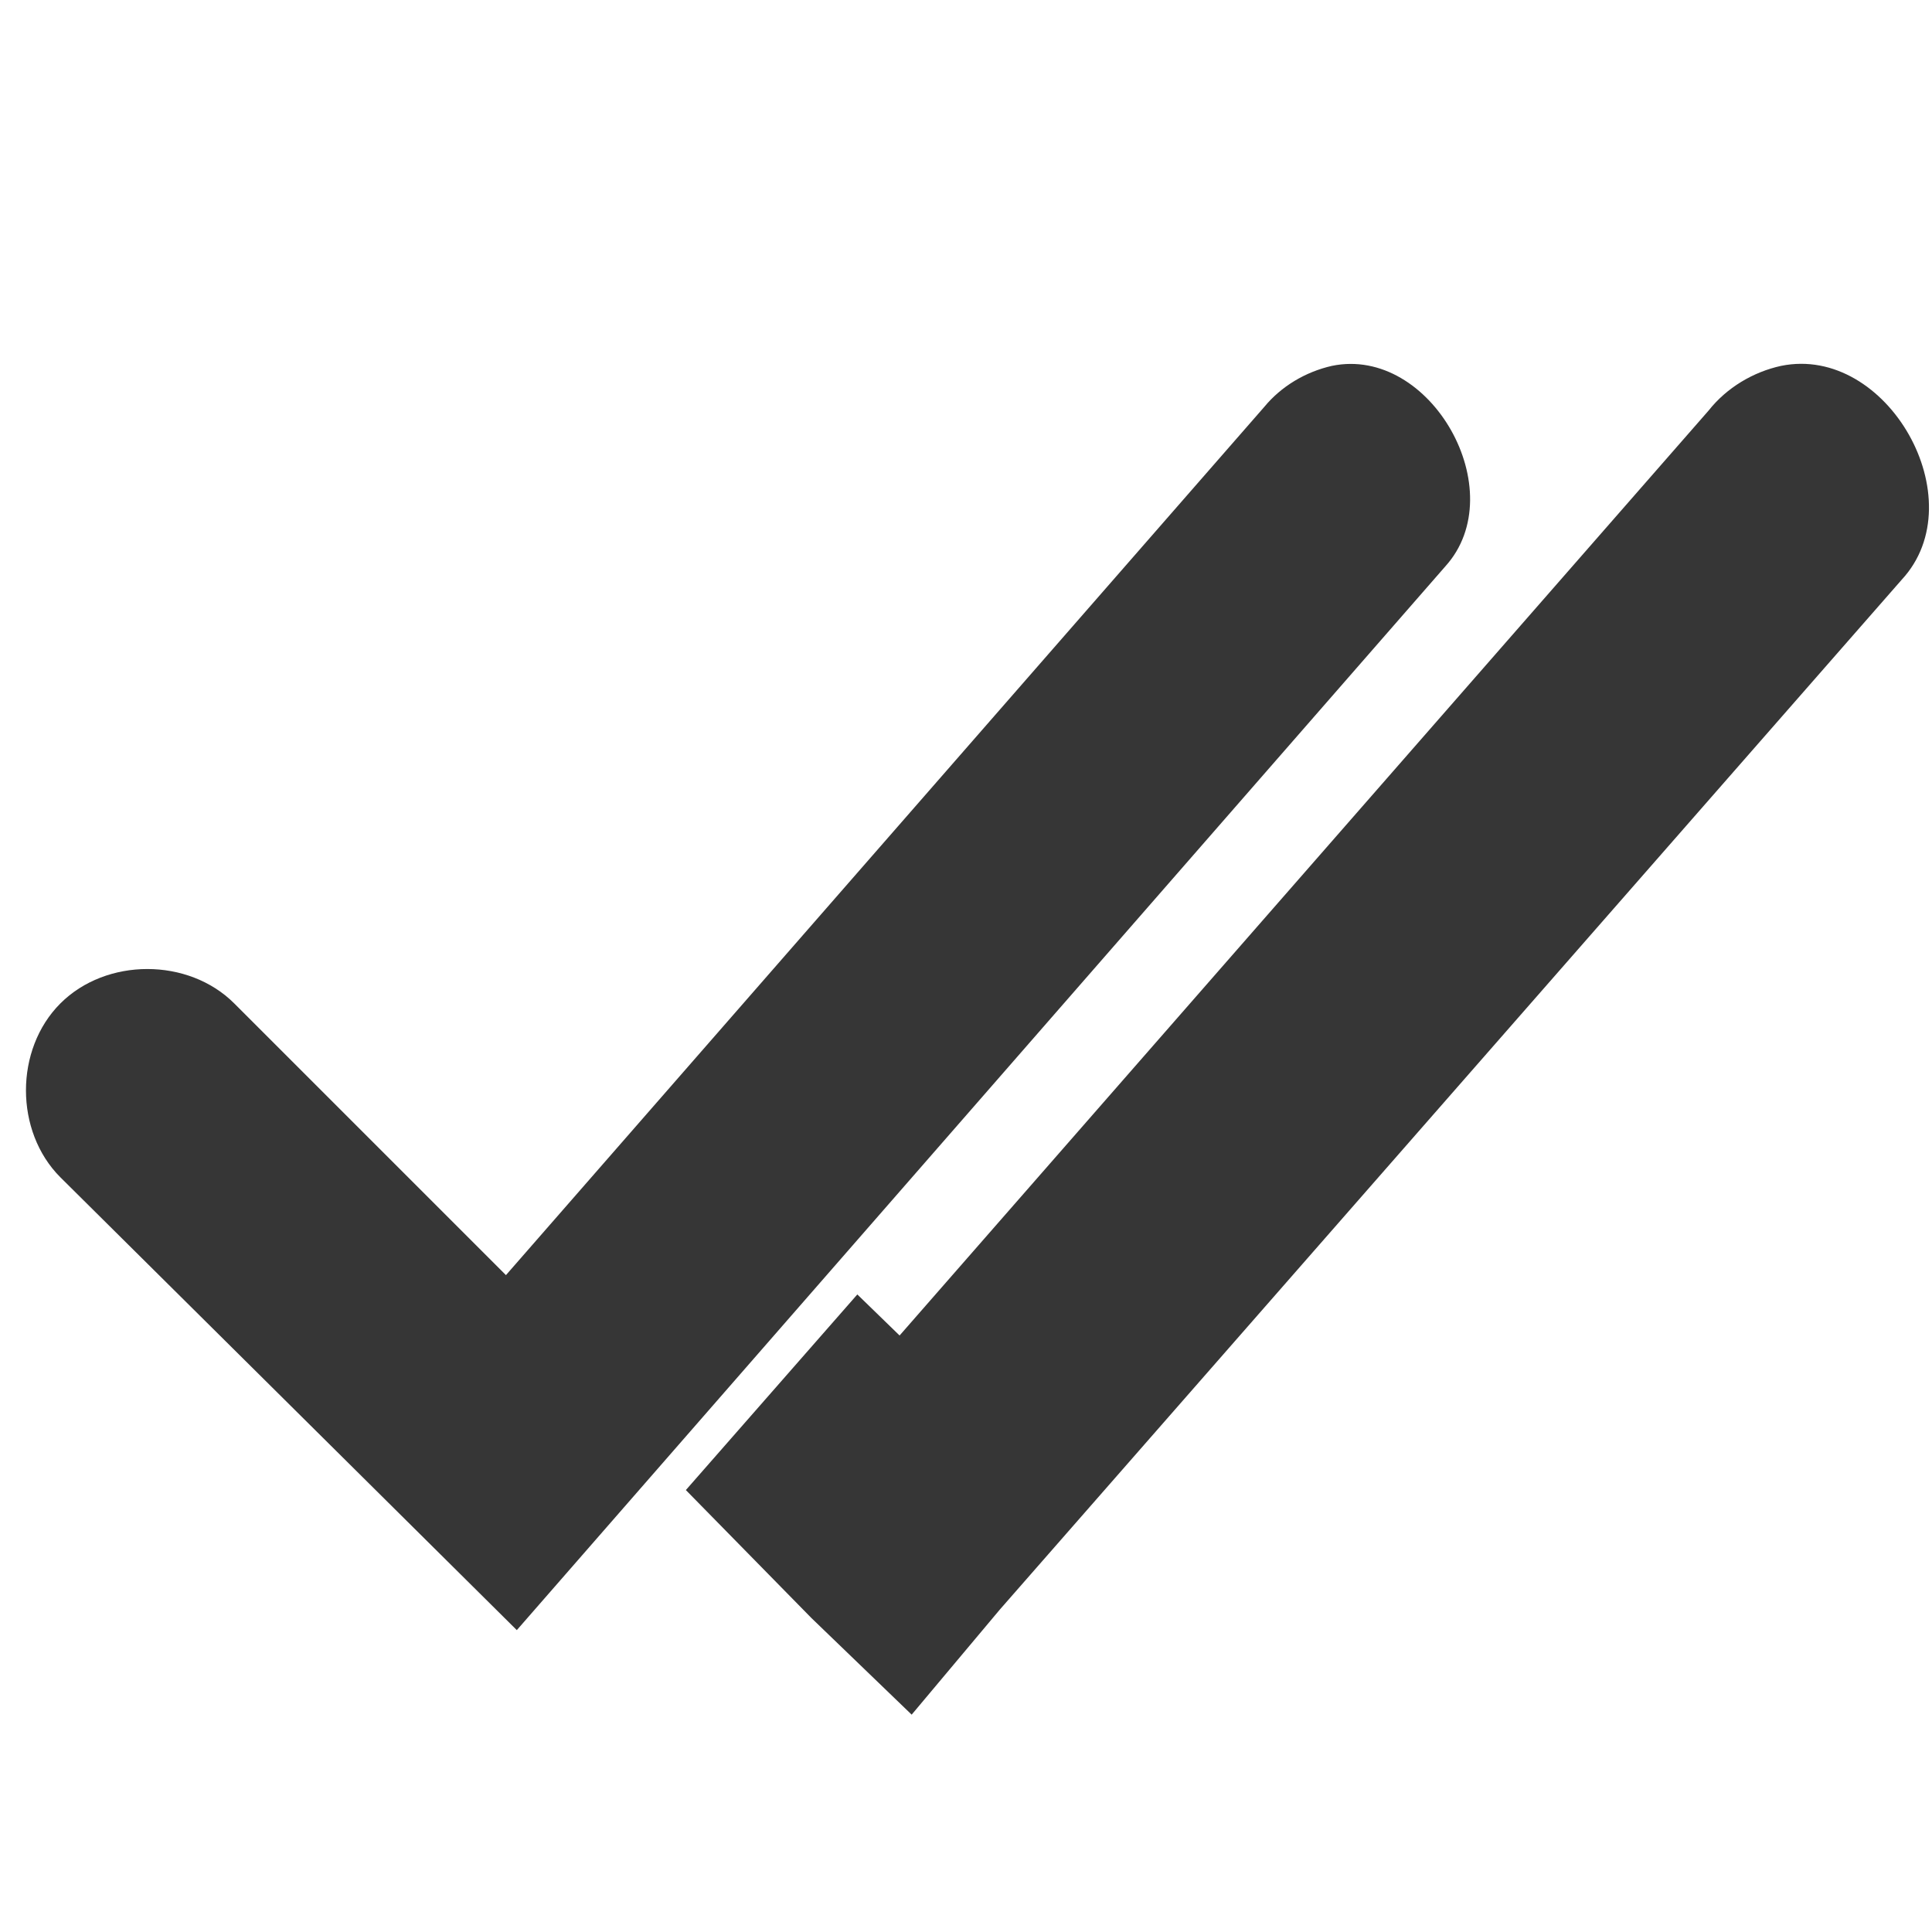
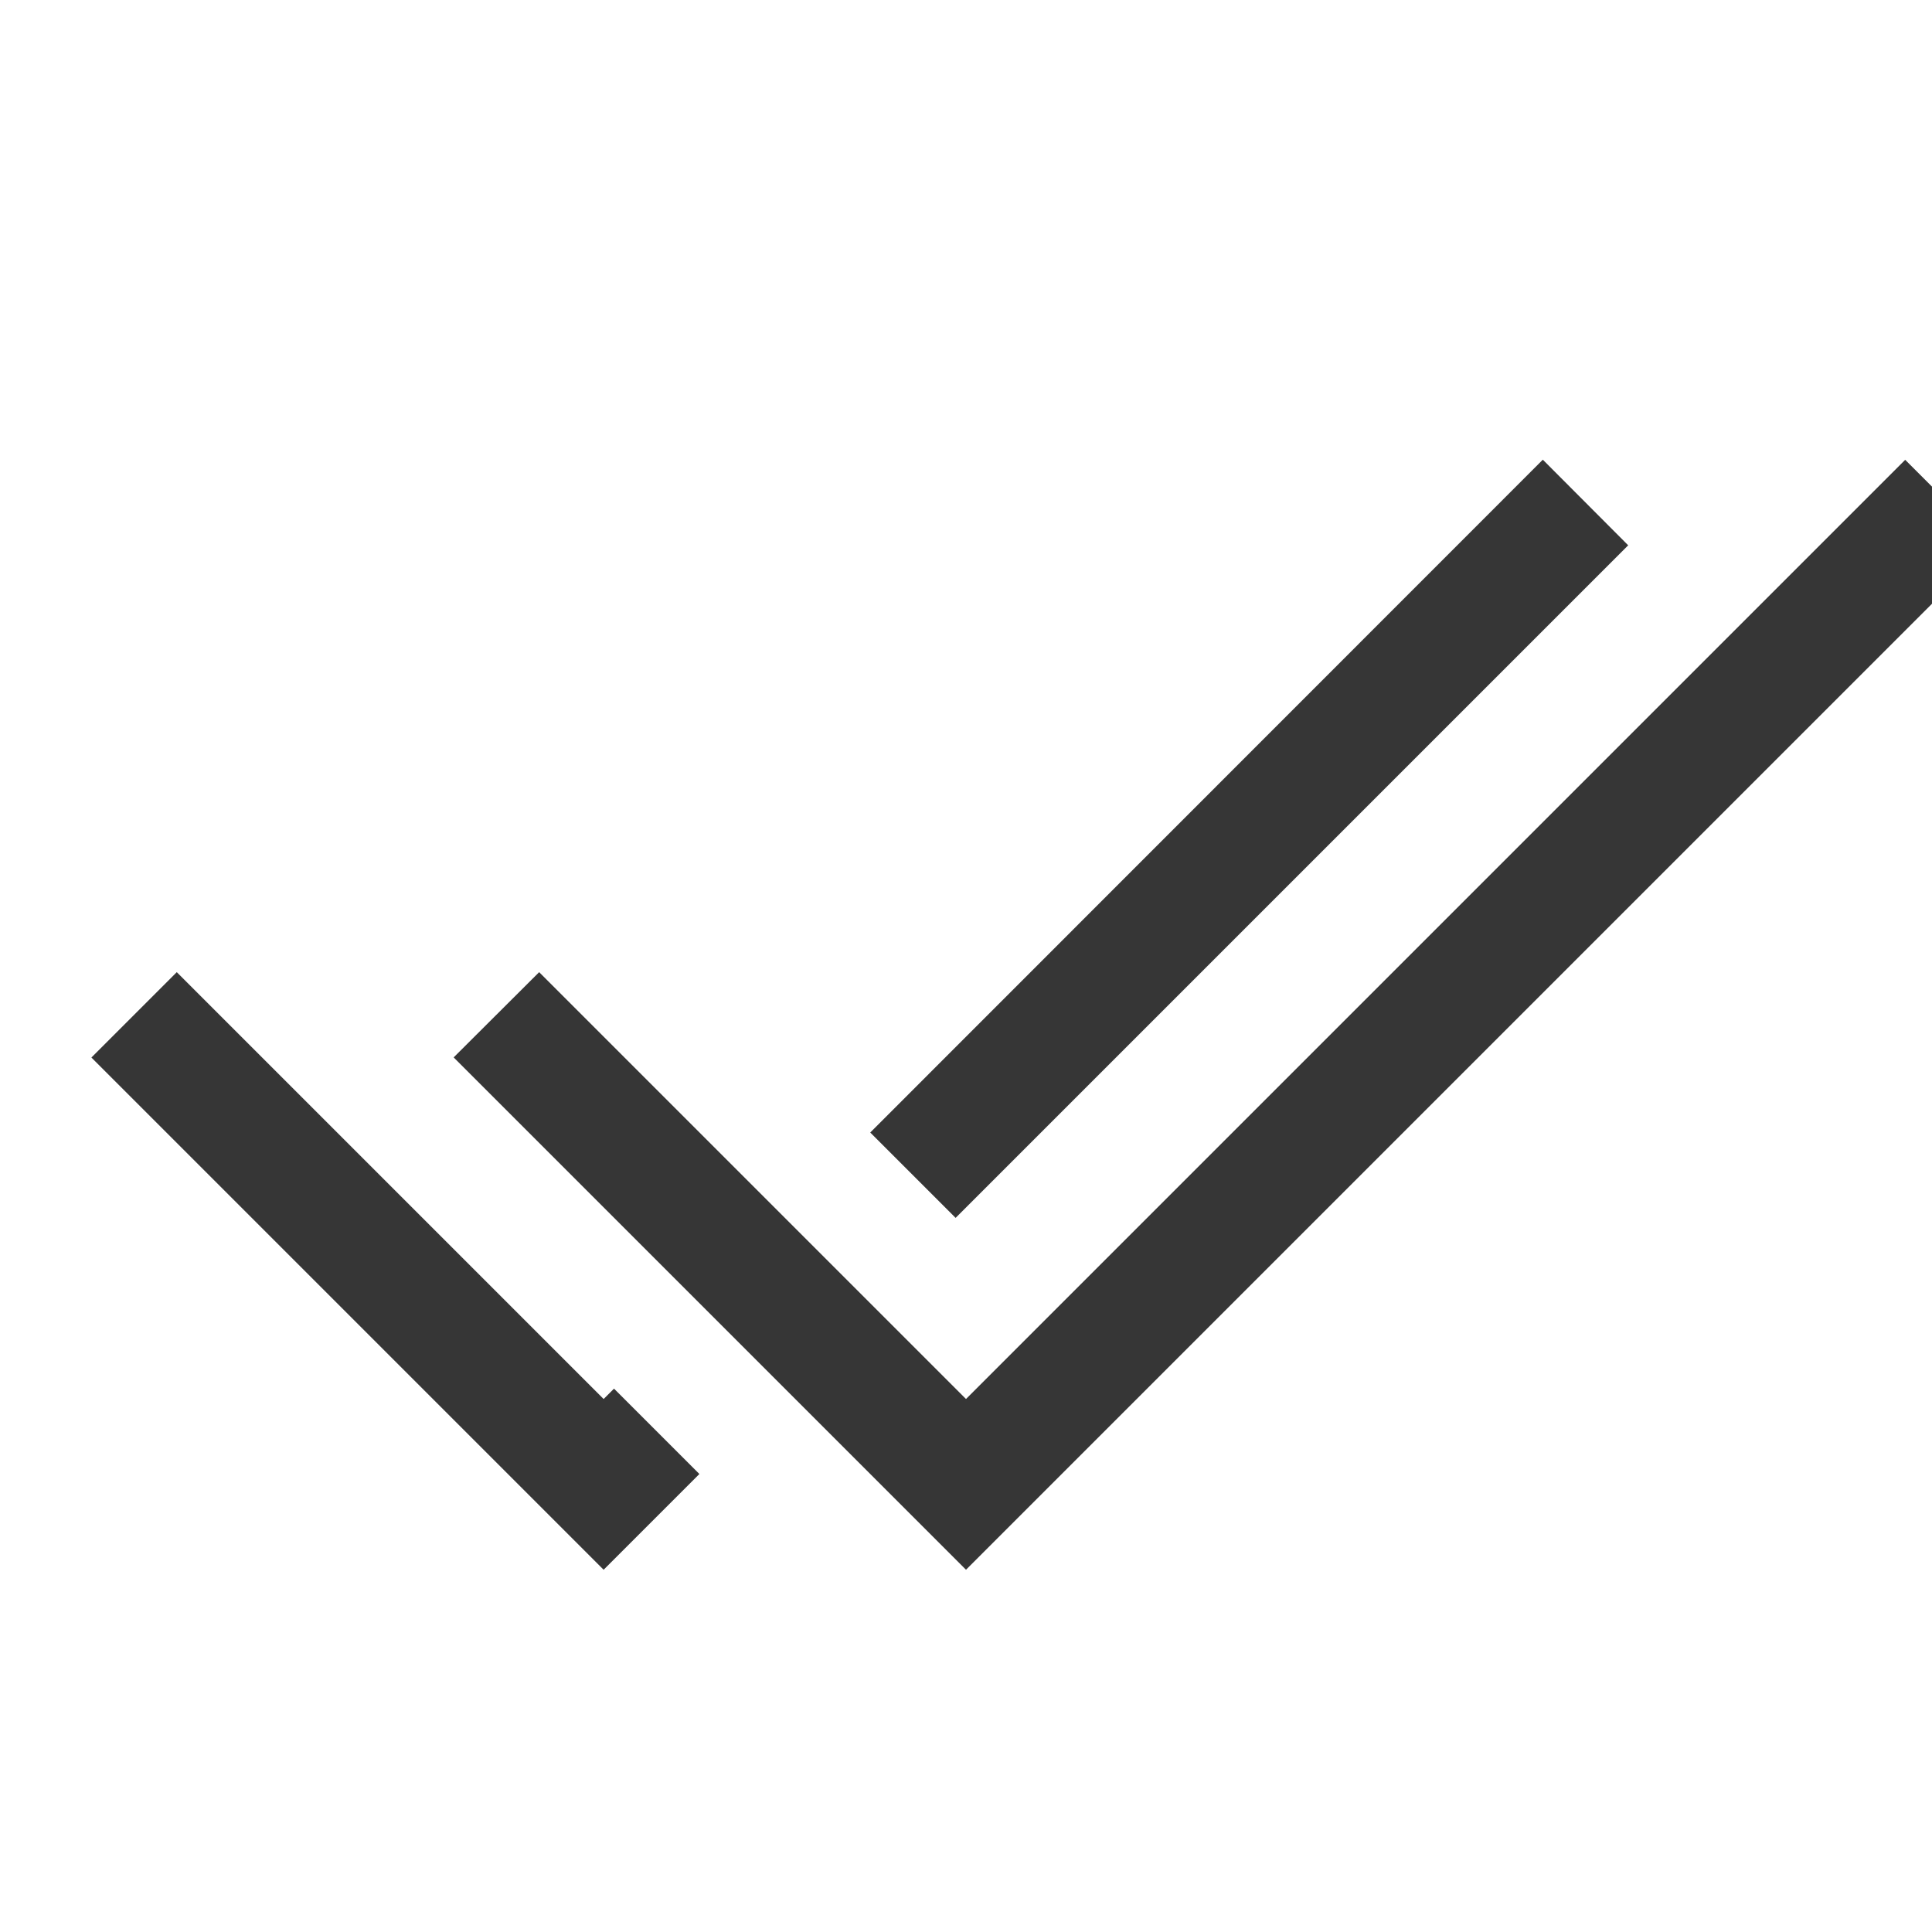
- <svg xmlns="http://www.w3.org/2000/svg" width="16" height="16">
-   <path d="M11.03 3.03c-.22.05-.42.17-.56.34l-6.28 7.19-2.25-2.25c-.38-.38-1.06-.38-1.44 0-.38.38-.38 1.06 0 1.44l3.78 3.75 7.69-8.81c.56-.62-.12-1.83-.94-1.66zM14.75 3.03c-.23.05-.45.18-.6.37l-6.7 7.66-.35-.34-1.42 1.62 1.04 1.06.83.8.73-.87 7.47-8.53c.61-.66-.12-1.95-1-1.77z" fill="#363636" />
+ <svg xmlns="http://www.w3.org/2000/svg" width="16" height="16" version="1.1">
+   <path d="m12.777 3.807-5.57 5.572 0.707 0.707 5.57-5.57-0.707-0.709zm-11.313 4.244-0.707 0.707 4.242 4.242 0.793-0.793-0.707-0.707-0.086 0.086-3.535-3.535z" fill="#363636" />
+   <path d="m3.757 8.757 4.243 4.243 8.485-8.485-0.707-0.707-7.778 7.778-3.535-3.535z" color="#000000" fill="#363636" fill-rule="evenodd" stroke-width="2" style="-inkscape-stroke:none" />
</svg>
